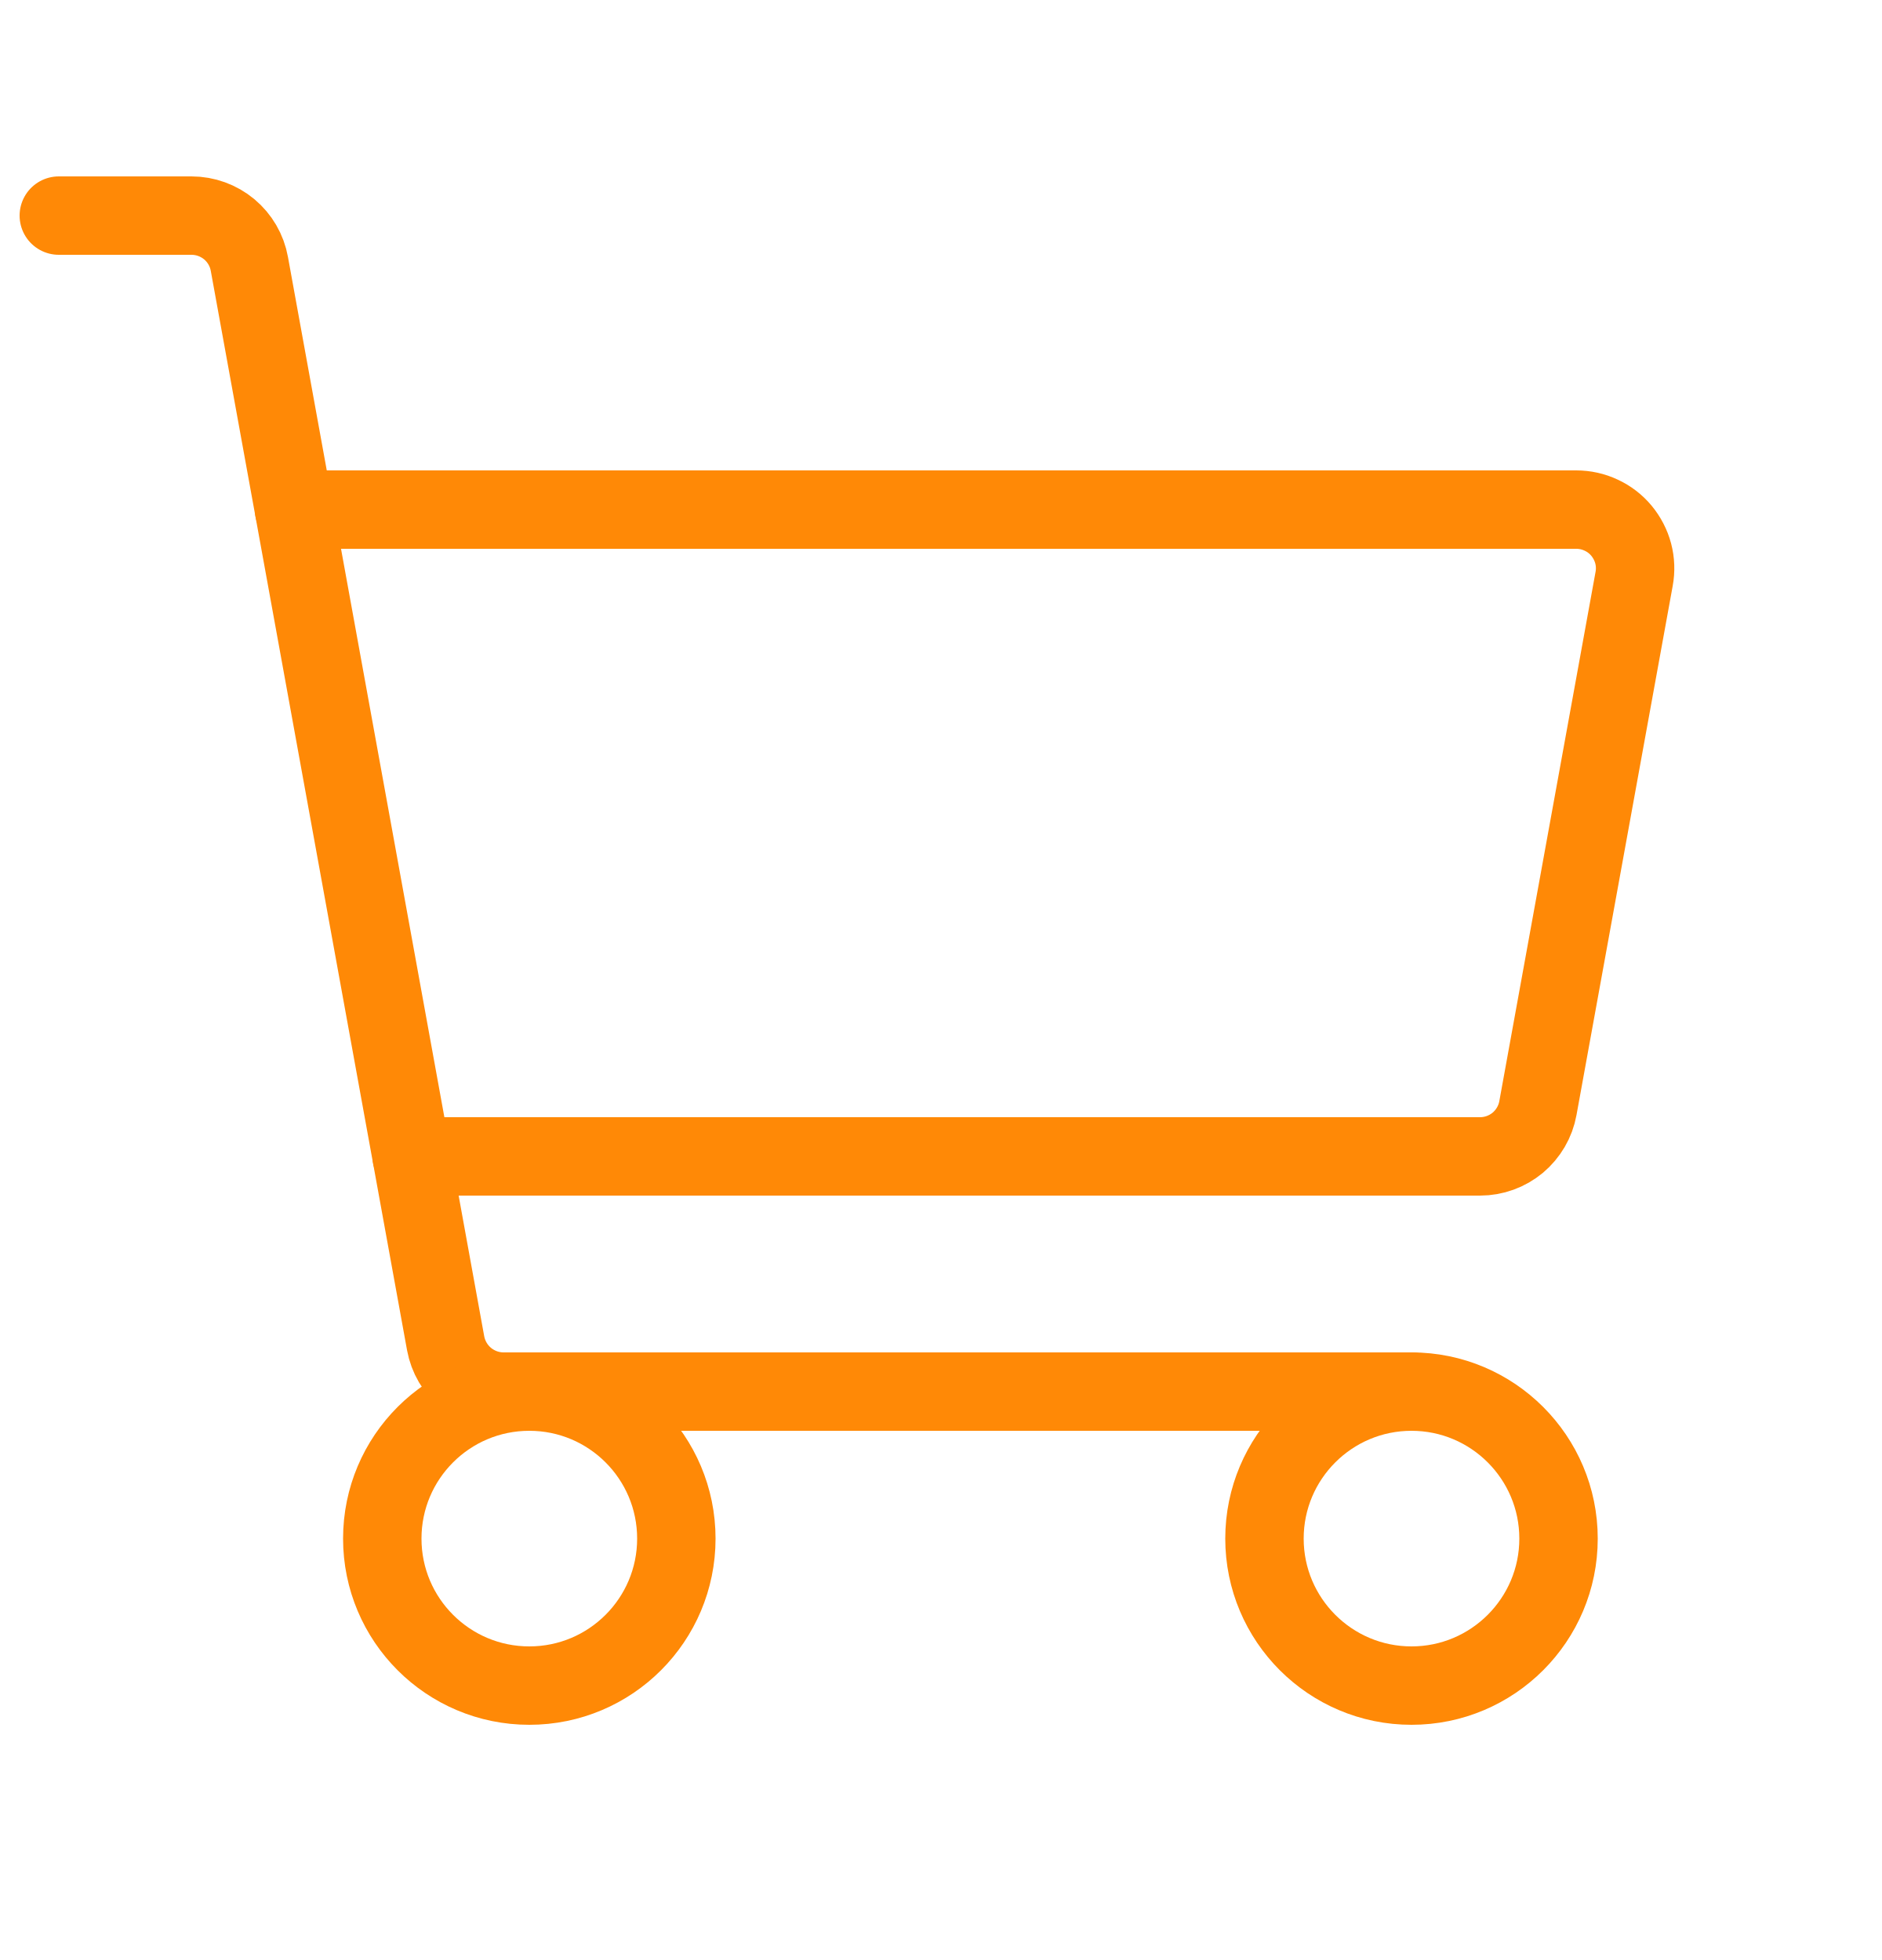
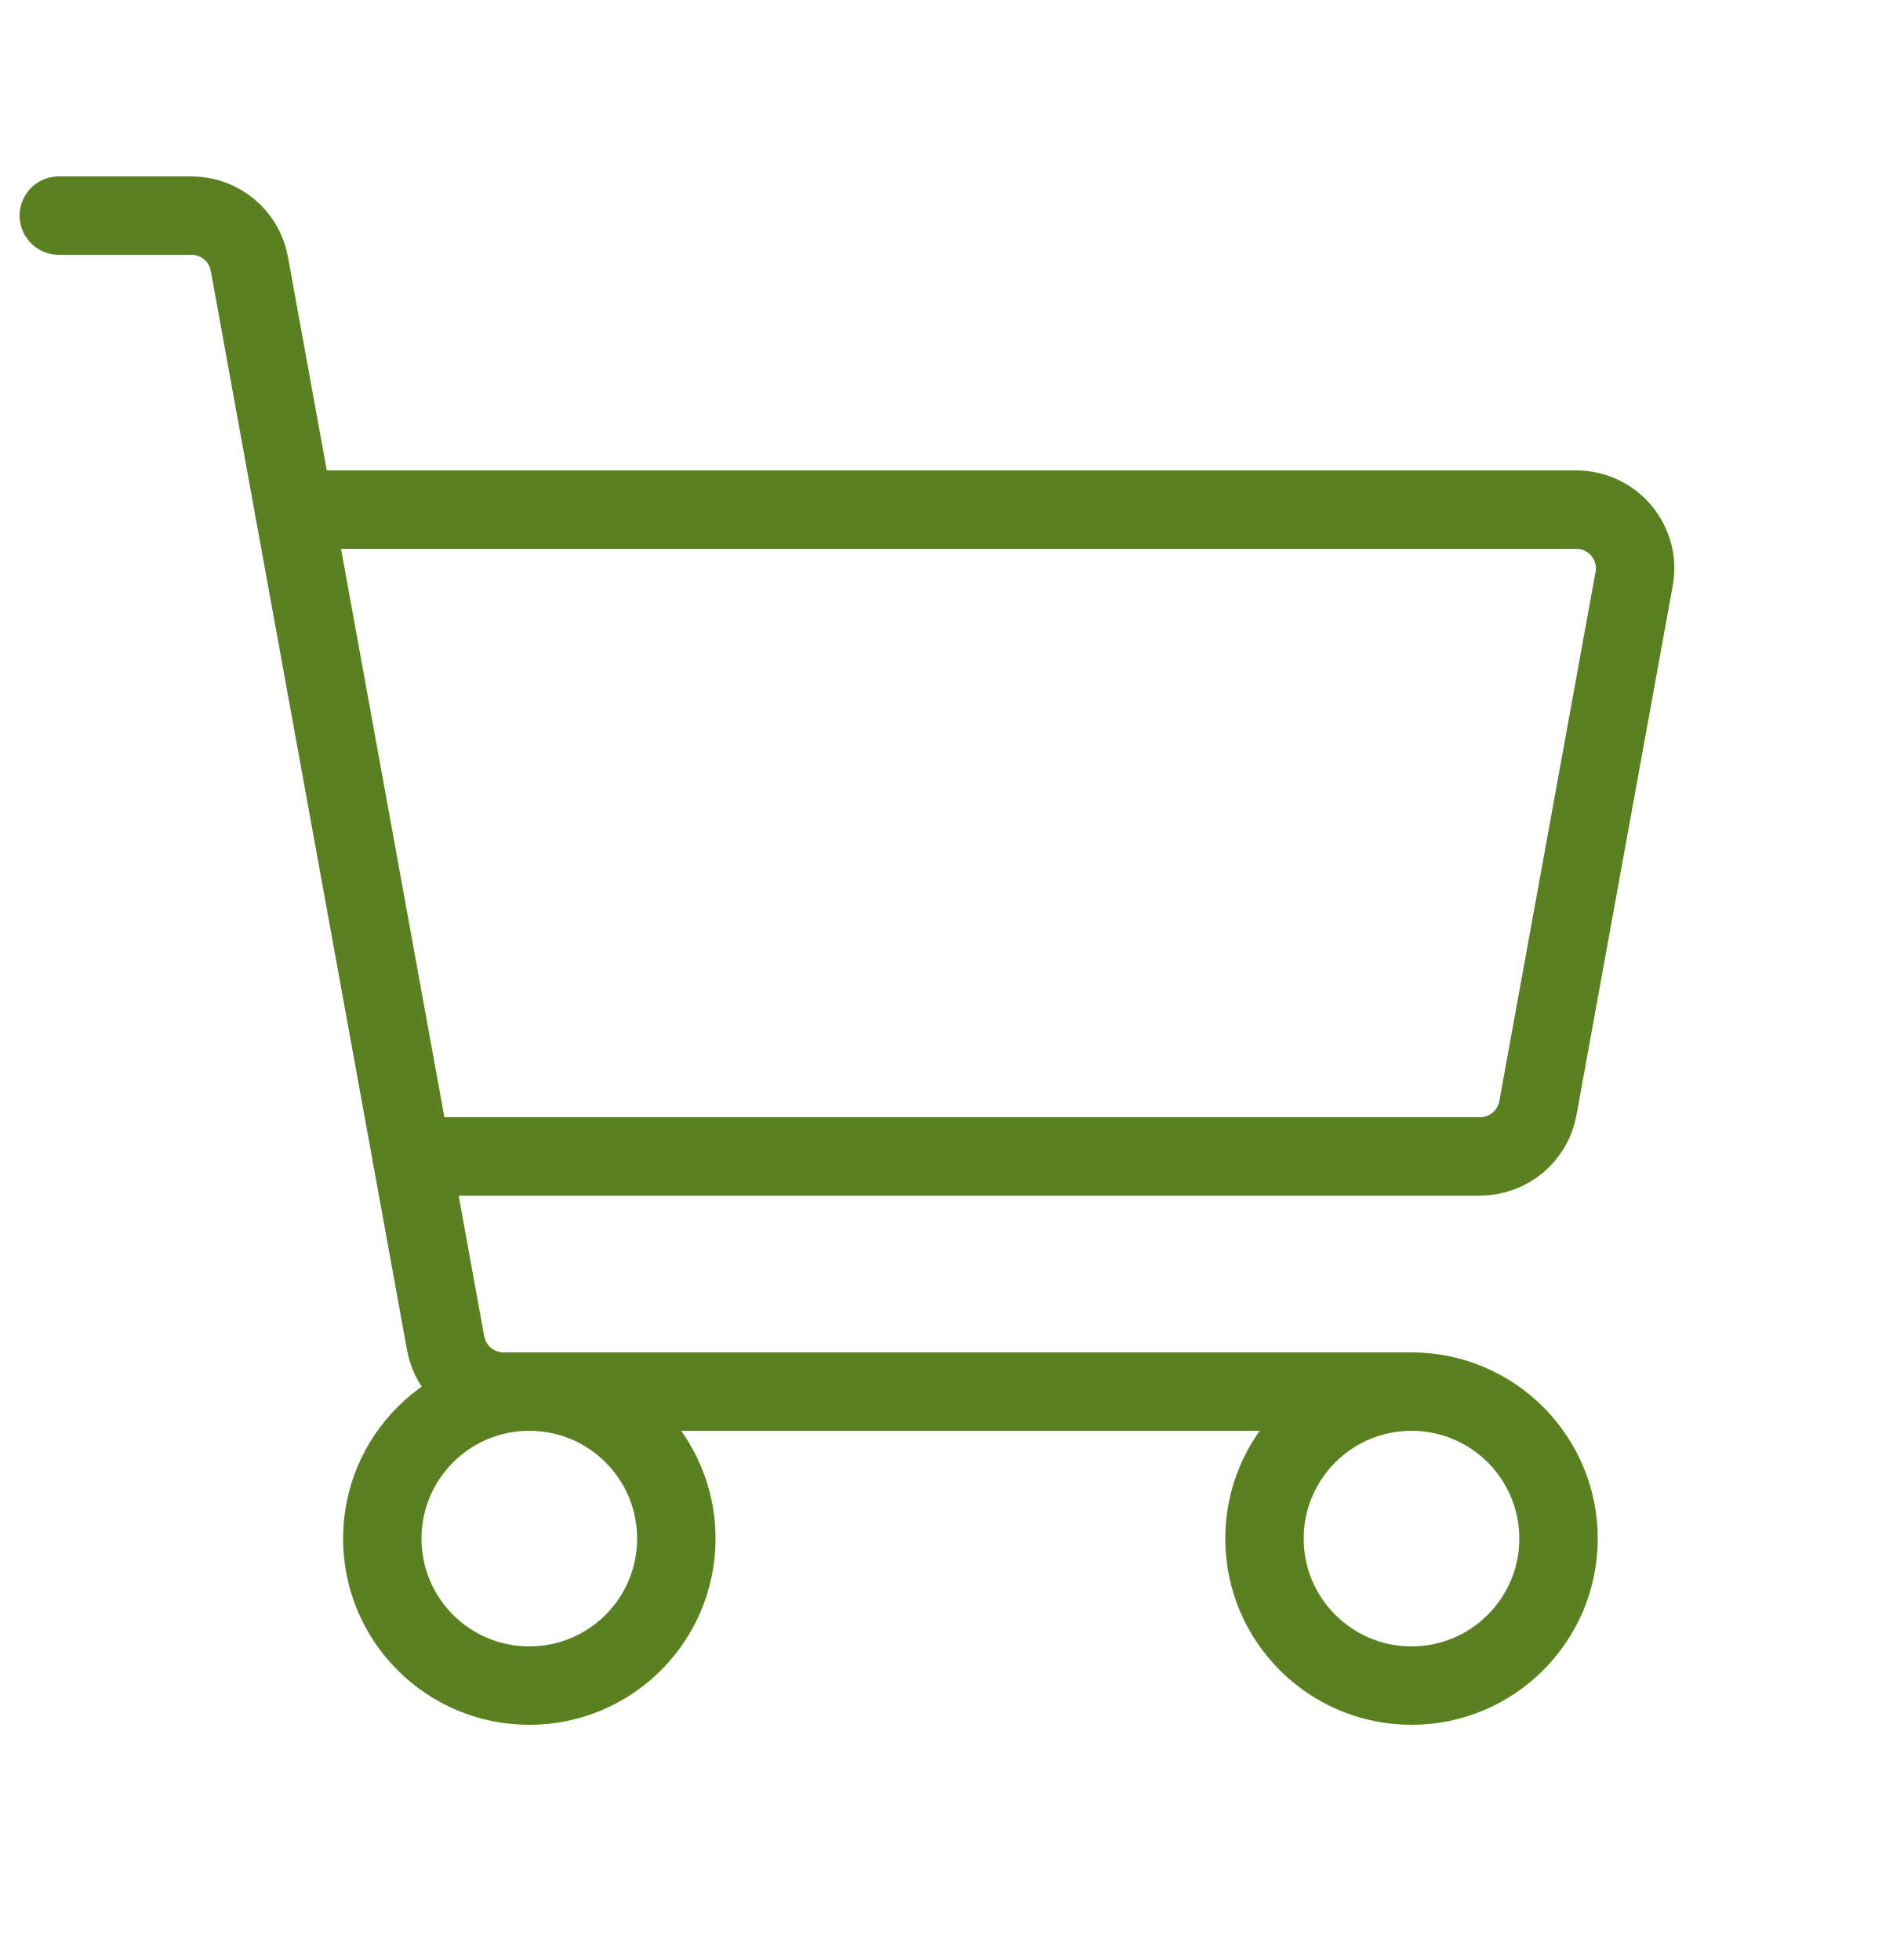
<svg xmlns="http://www.w3.org/2000/svg" width="24" height="25" viewBox="0 0 24 25" fill="none">
-   <path d="M18 17.75H6.421C6.246 17.75 6.076 17.688 5.941 17.576C5.806 17.463 5.715 17.307 5.683 17.134L3.18 3.366C3.149 3.193 3.058 3.037 2.923 2.924C2.788 2.812 2.618 2.75 2.442 2.75H0.75" stroke="#FF8906" stroke-linecap="round" stroke-linejoin="round" />
-   <path d="M6.75 21.5C7.786 21.5 8.625 20.66 8.625 19.625C8.625 18.59 7.786 17.75 6.75 17.75C5.714 17.75 4.875 18.59 4.875 19.625C4.875 20.66 5.714 21.5 6.75 21.5Z" stroke="#FF8906" stroke-linecap="round" stroke-linejoin="round" />
-   <path d="M18 21.5C19.035 21.5 19.875 20.66 19.875 19.625C19.875 18.59 19.035 17.75 18 17.75C16.965 17.75 16.125 18.59 16.125 19.625C16.125 20.66 16.965 21.5 18 21.5Z" stroke="#FF8906" stroke-linecap="round" stroke-linejoin="round" />
-   <path d="M3.75 6.5H20.101C20.211 6.5 20.32 6.524 20.419 6.571C20.519 6.617 20.607 6.685 20.677 6.769C20.747 6.854 20.799 6.953 20.827 7.059C20.855 7.165 20.859 7.276 20.839 7.384L19.612 14.134C19.581 14.307 19.489 14.463 19.355 14.576C19.22 14.688 19.05 14.75 18.874 14.75H5.25" stroke="#FF8906" stroke-linecap="round" stroke-linejoin="round" />
+   <path d="M18 17.75H6.421C6.246 17.75 6.076 17.688 5.941 17.576C5.806 17.463 5.715 17.307 5.683 17.134L3.18 3.366C3.149 3.193 3.058 3.037 2.923 2.924C2.788 2.812 2.618 2.75 2.442 2.75H0.75" stroke="#5a8120" stroke-linecap="round" stroke-linejoin="round" />
+   <path d="M6.75 21.5C7.786 21.5 8.625 20.66 8.625 19.625C8.625 18.59 7.786 17.75 6.75 17.75C5.714 17.75 4.875 18.59 4.875 19.625C4.875 20.66 5.714 21.5 6.75 21.5Z" stroke="#5a8120" stroke-linecap="round" stroke-linejoin="round" />
+   <path d="M18 21.5C19.035 21.5 19.875 20.66 19.875 19.625C19.875 18.59 19.035 17.75 18 17.75C16.965 17.75 16.125 18.59 16.125 19.625C16.125 20.66 16.965 21.5 18 21.5Z" stroke="#5a8120" stroke-linecap="round" stroke-linejoin="round" />
+   <path d="M3.75 6.5H20.101C20.211 6.5 20.32 6.524 20.419 6.571C20.519 6.617 20.607 6.685 20.677 6.769C20.747 6.854 20.799 6.953 20.827 7.059C20.855 7.165 20.859 7.276 20.839 7.384L19.612 14.134C19.581 14.307 19.489 14.463 19.355 14.576C19.22 14.688 19.05 14.75 18.874 14.75H5.25" stroke="#5a8120" stroke-linecap="round" stroke-linejoin="round" />
</svg>
